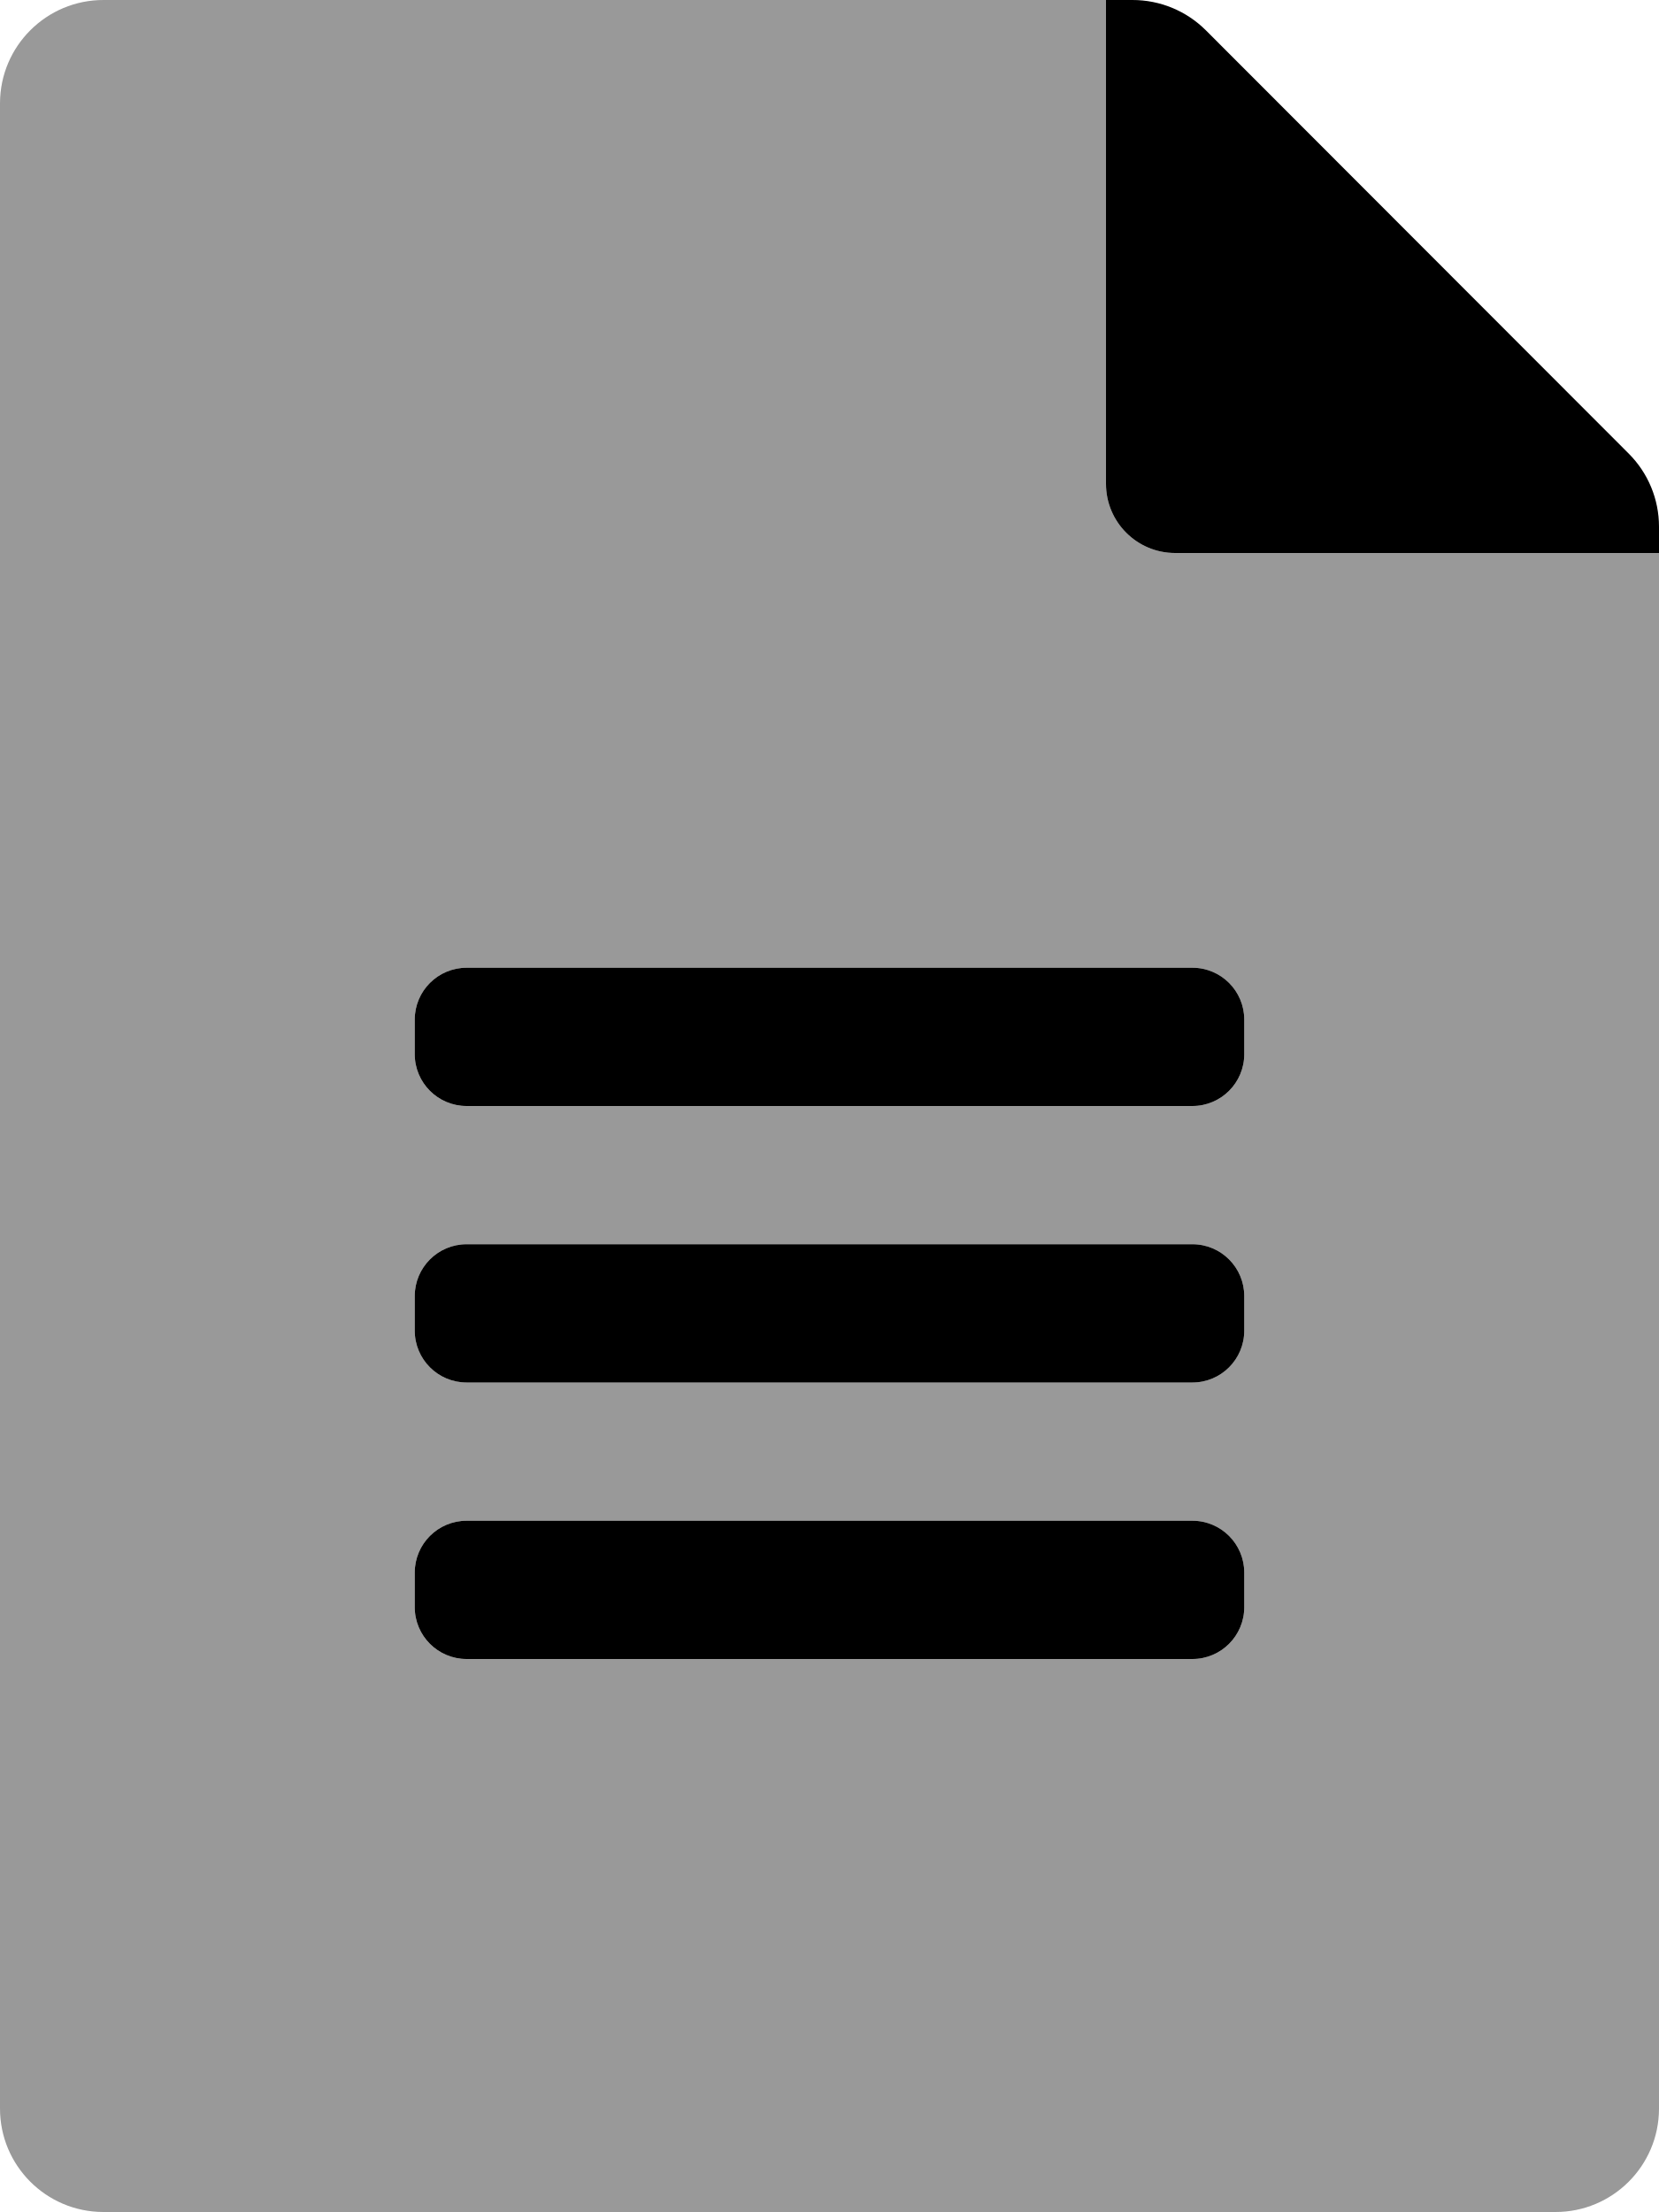
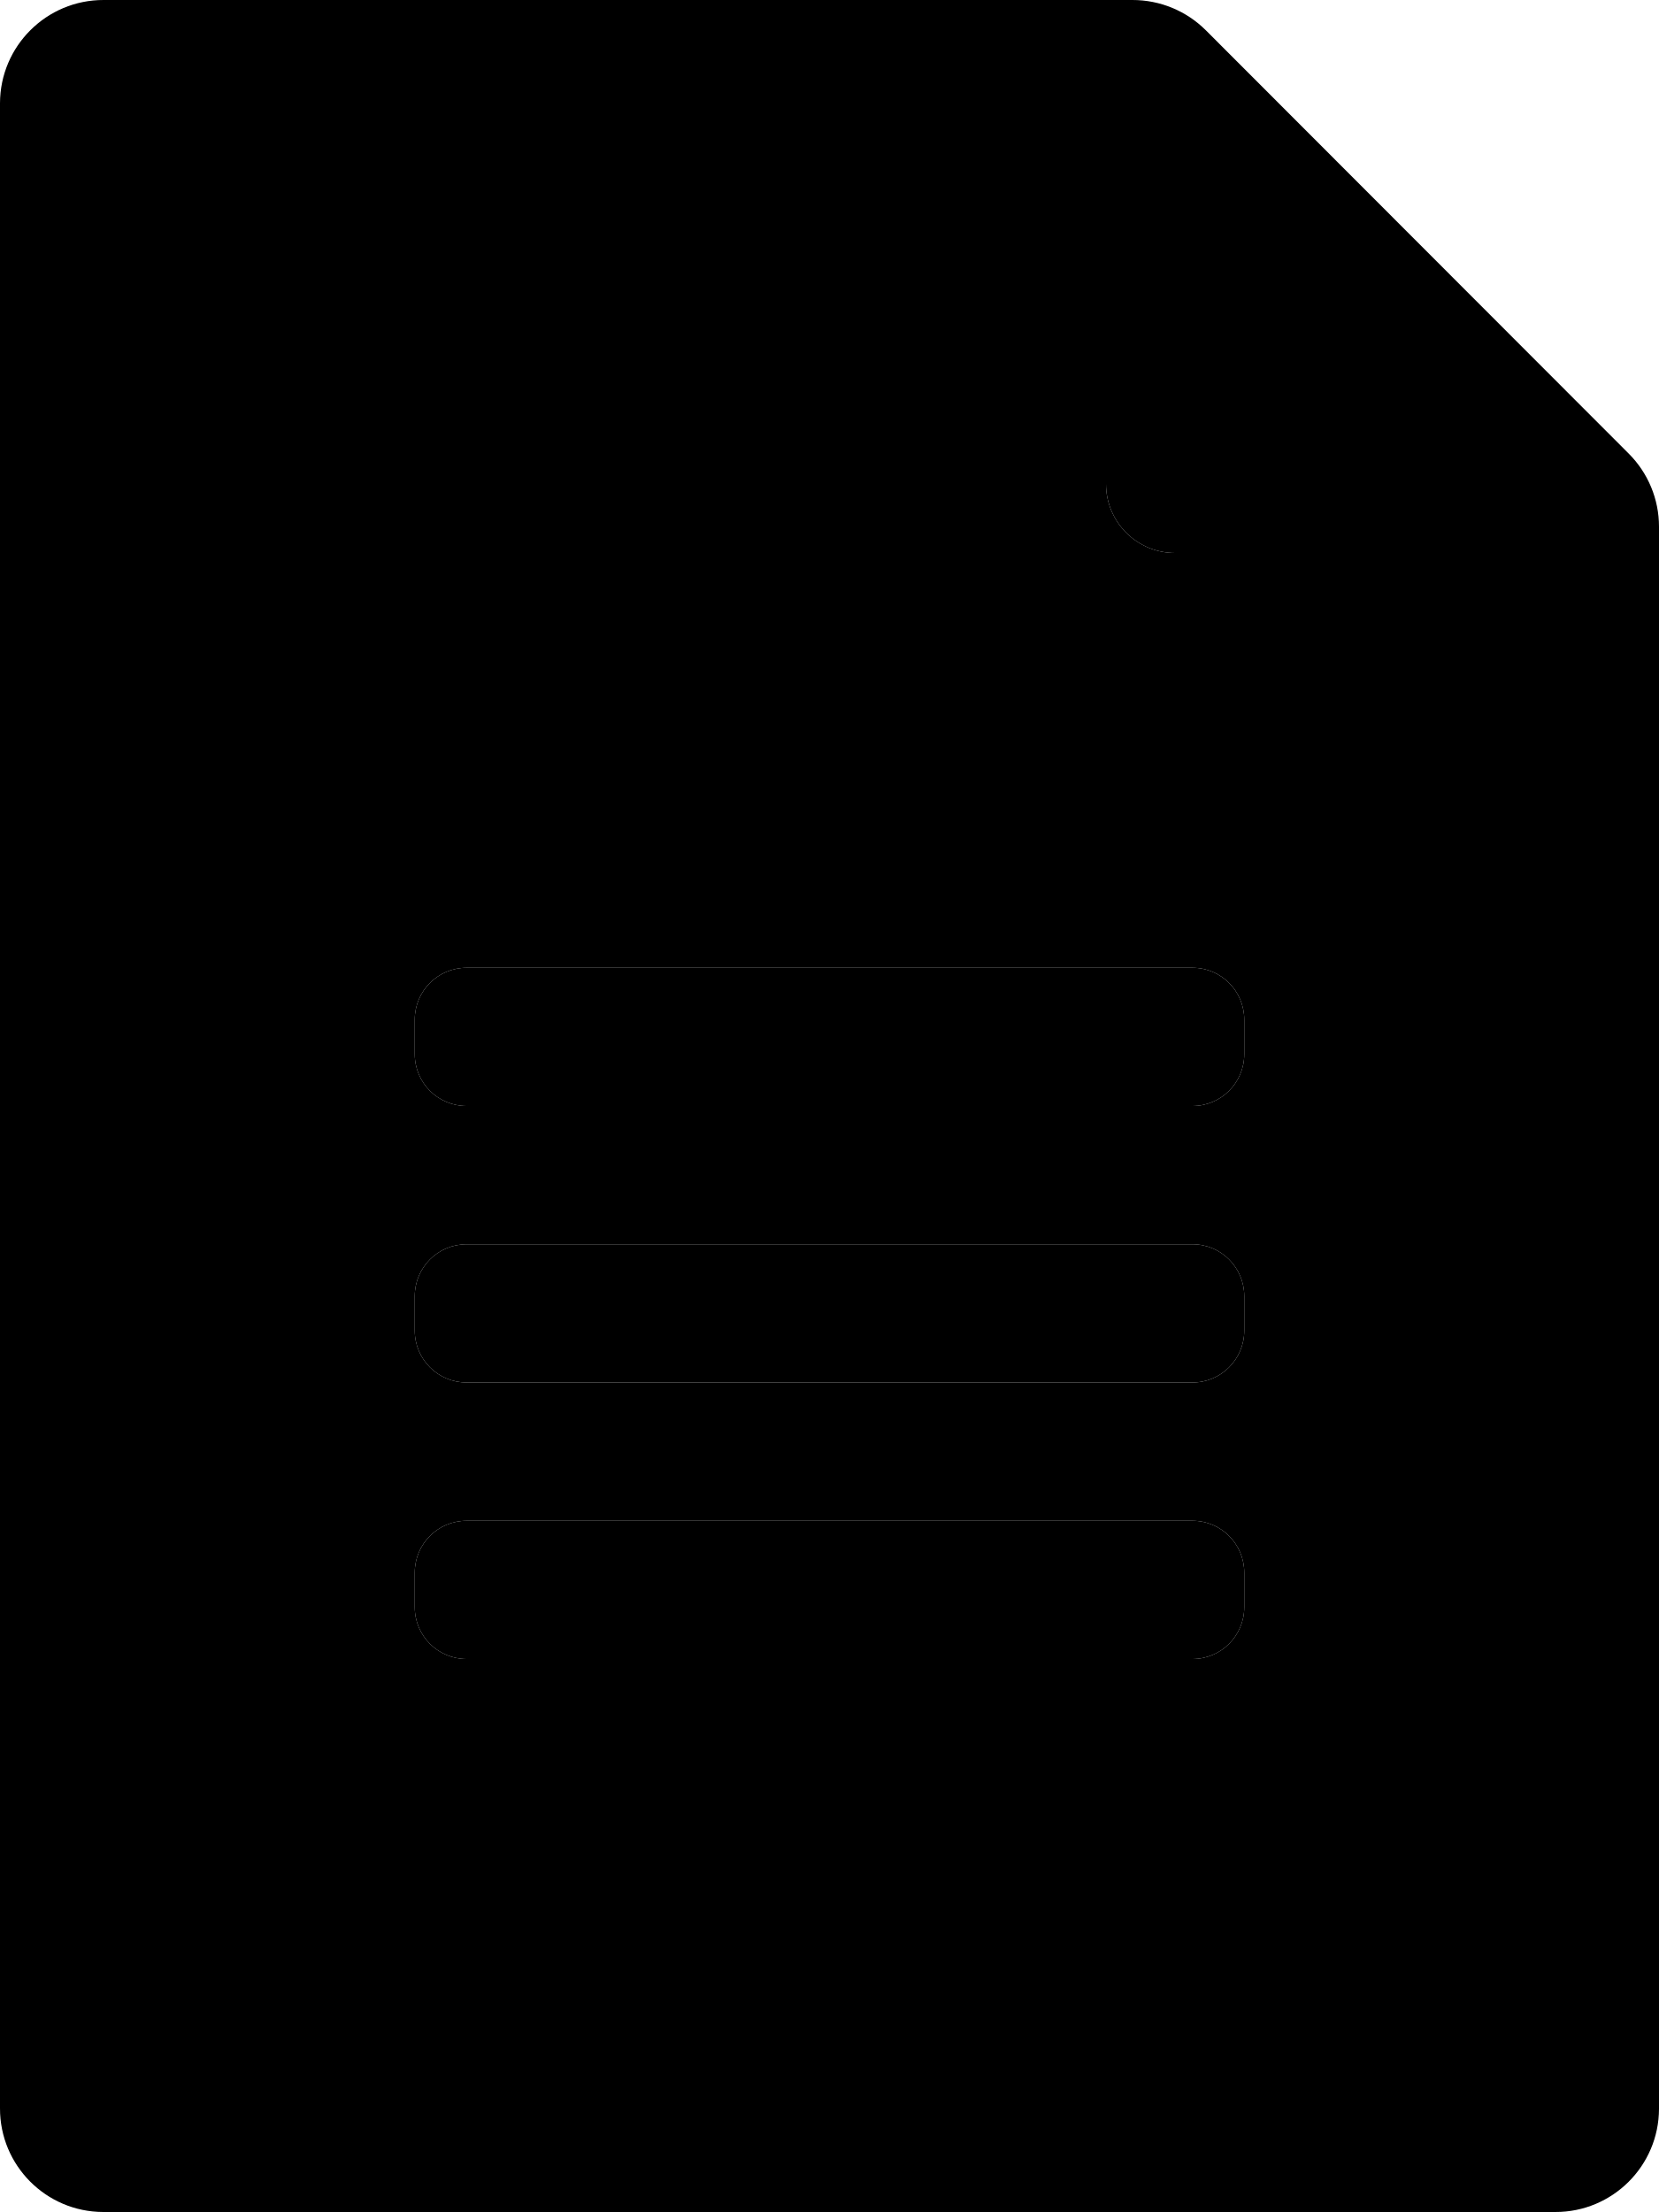
<svg xmlns="http://www.w3.org/2000/svg" viewBox="0 0 384 512">
-   <defs>
-     <style>.fa-secondary{opacity:.4}</style>
-   </defs>
  <path d="M384 128H272a16 16 0 0 1-16-16V0H24A23.94 23.94 0 0 0 0 23.88V488a23.94 23.94 0 0 0 23.88 24H360a23.94 23.94 0 0 0 24-23.88V128zm-96 244a12 12 0 0 1-12 12H108a12 12 0 0 1-12-12v-8a12 12 0 0 1 12-12h168a12 12 0 0 1 12 12zm0-64a12 12 0 0 1-12 12H108a12 12 0 0 1-12-12v-8a12 12 0 0 1 12-12h168a12 12 0 0 1 12 12zm0-64a12 12 0 0 1-12 12H108a12 12 0 0 1-12-12v-8a12 12 0 0 1 12-12h168a12 12 0 0 1 12 12z" class="fa-secondary" />
-   <path d="M377 105L279.1 7a24 24 0 0 0-17-7H256v112a16 16 0 0 0 16 16h112v-6.1a23.9 23.9 0 0 0-7-16.9zM276 352H108a12 12 0 0 0-12 12v8a12 12 0 0 0 12 12h168a12 12 0 0 0 12-12v-8a12 12 0 0 0-12-12zm0-64H108a12 12 0 0 0-12 12v8a12 12 0 0 0 12 12h168a12 12 0 0 0 12-12v-8a12 12 0 0 0-12-12zm0-64H108a12 12 0 0 0-12 12v8a12 12 0 0 0 12 12h168a12 12 0 0 0 12-12v-8a12 12 0 0 0-12-12z" class="fa-primary" />
+   <path d="M377 105L279.1 7a24 24 0 0 0-17-7H256v112a16 16 0 0 0 16 16h112v-6.1a23.9 23.9 0 0 0-7-16.9zM276 352H108a12 12 0 0 0-12 12v8a12 12 0 0 0 12 12h168a12 12 0 0 0 12-12v-8a12 12 0 0 0-12-12zm0-64H108a12 12 0 0 0-12 12v8a12 12 0 0 0 12 12h168a12 12 0 0 0 12-12v-8a12 12 0 0 0-12-12zm0-64H108a12 12 0 0 0-12 12v8a12 12 0 0 0 12 12h168a12 12 0 0 0 12-12v-8a12 12 0 0 0-12-12z" />
</svg>
